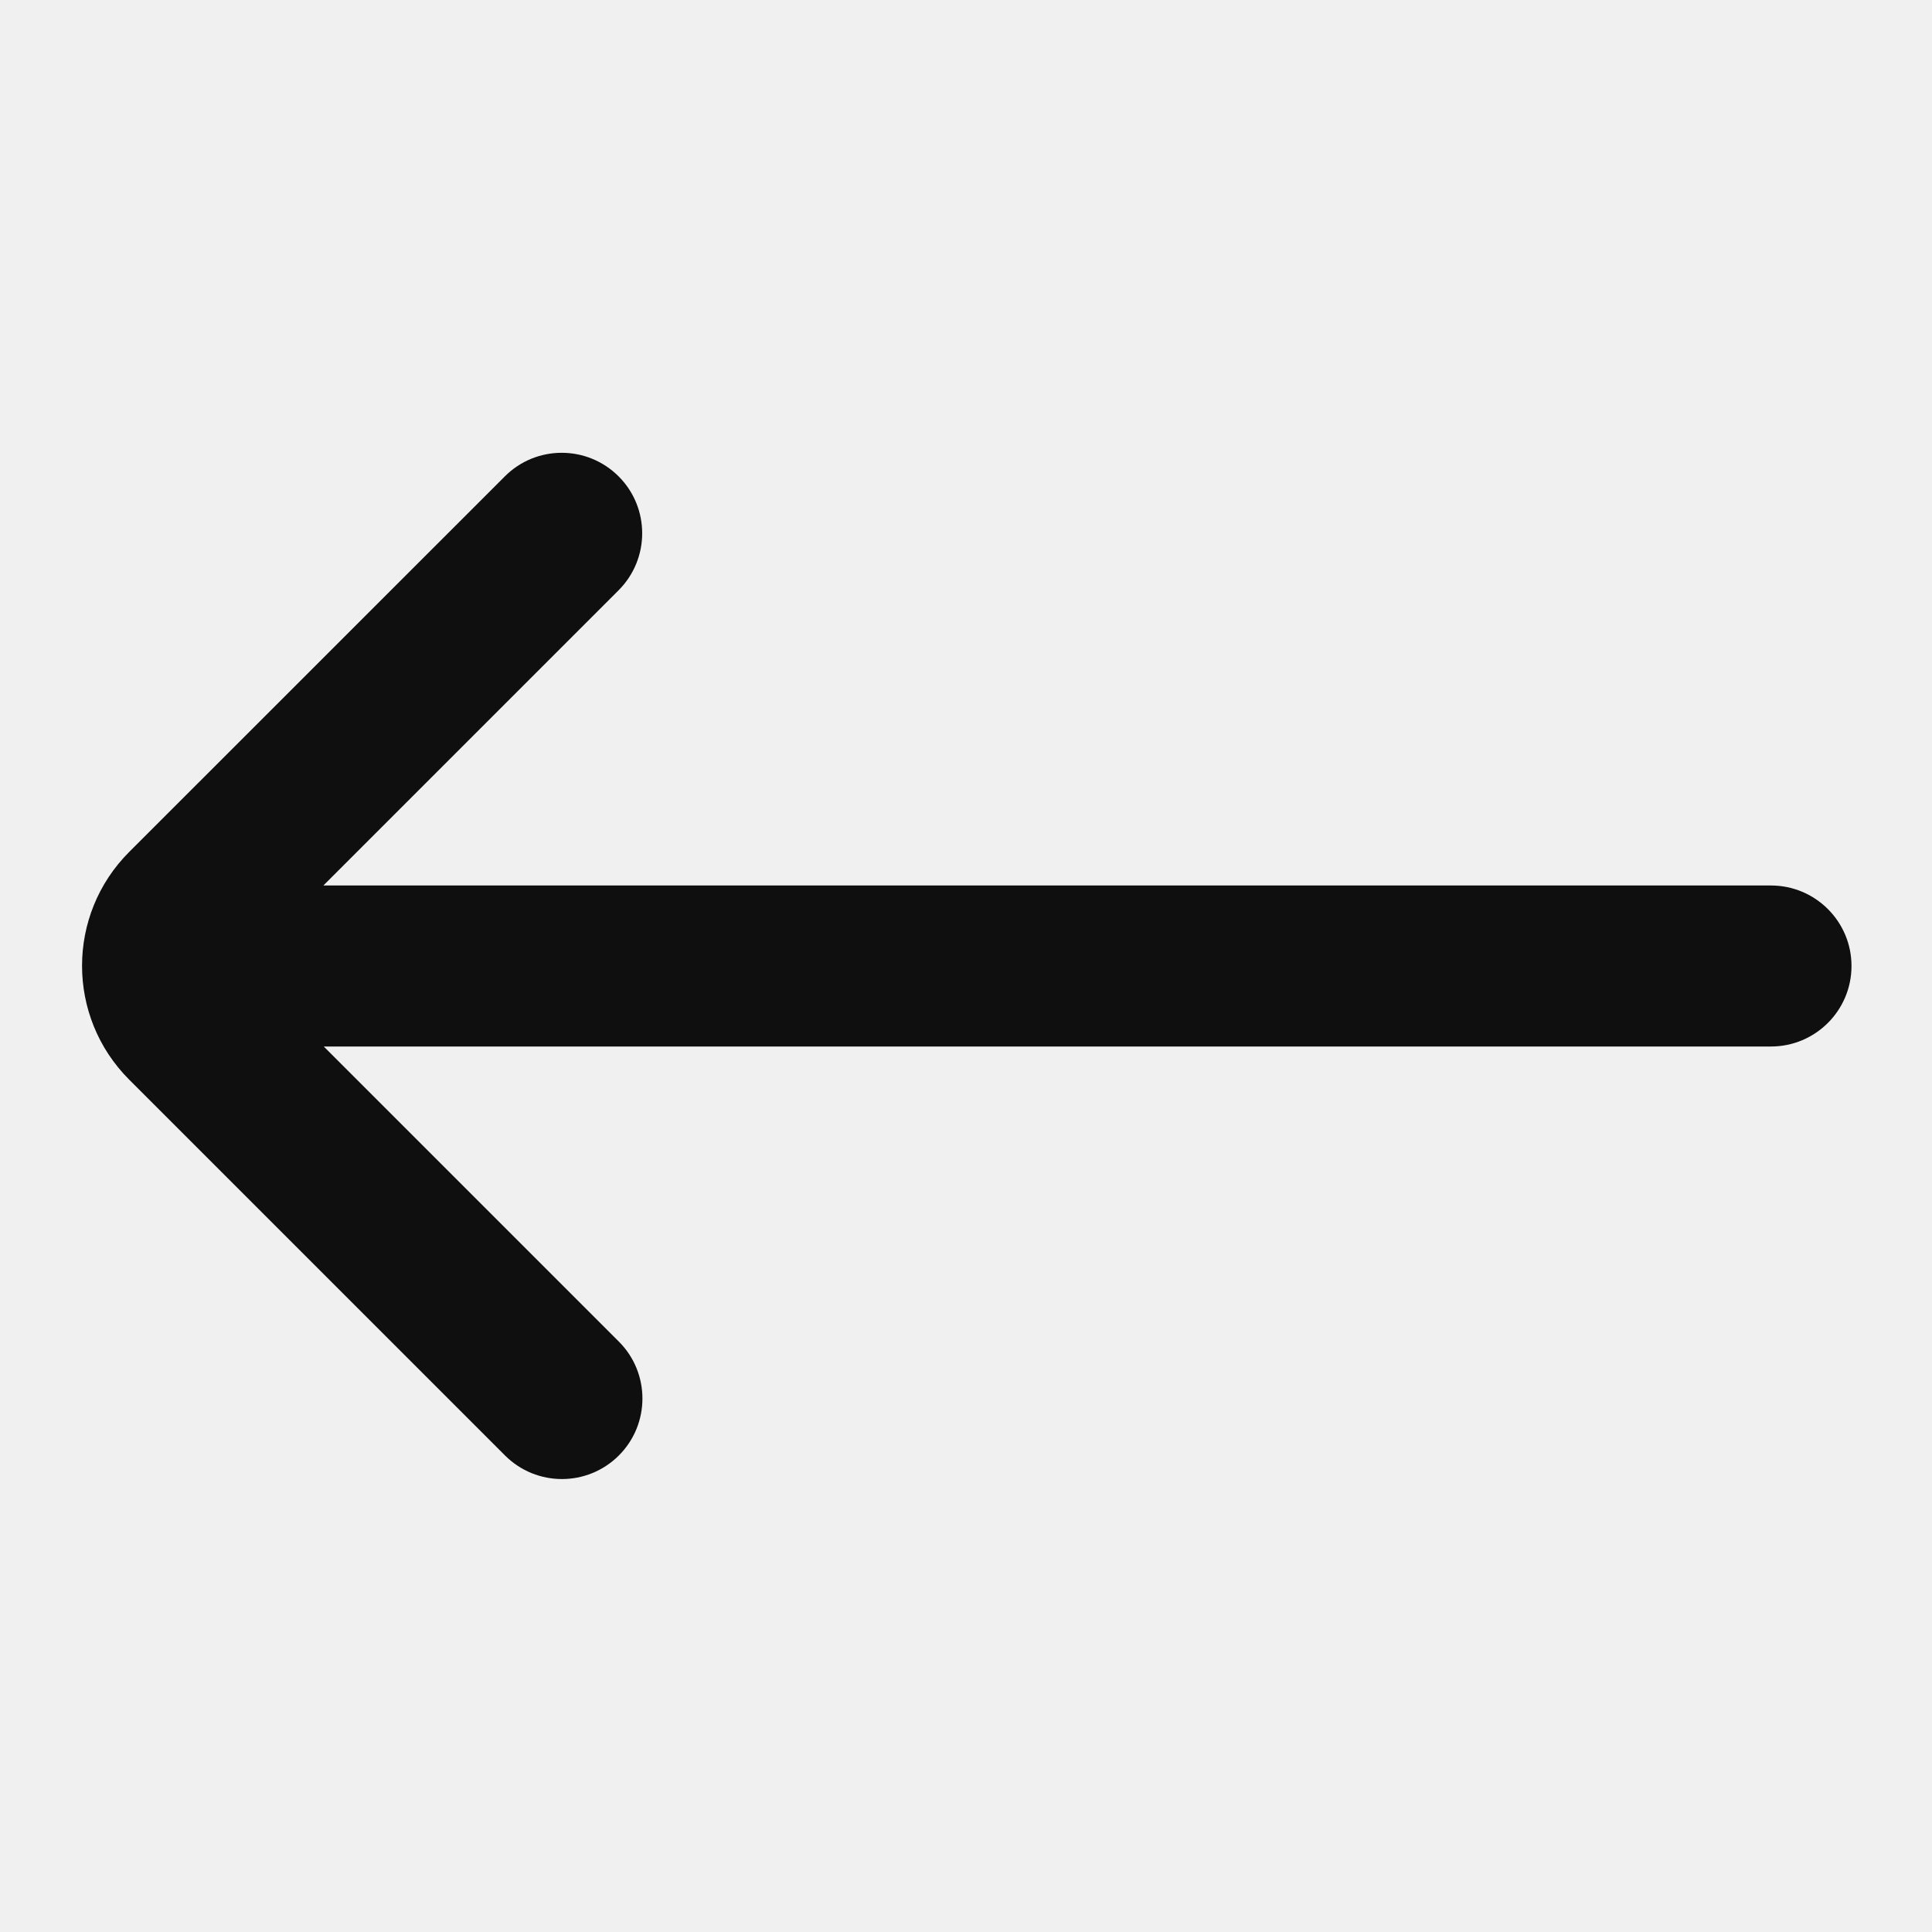
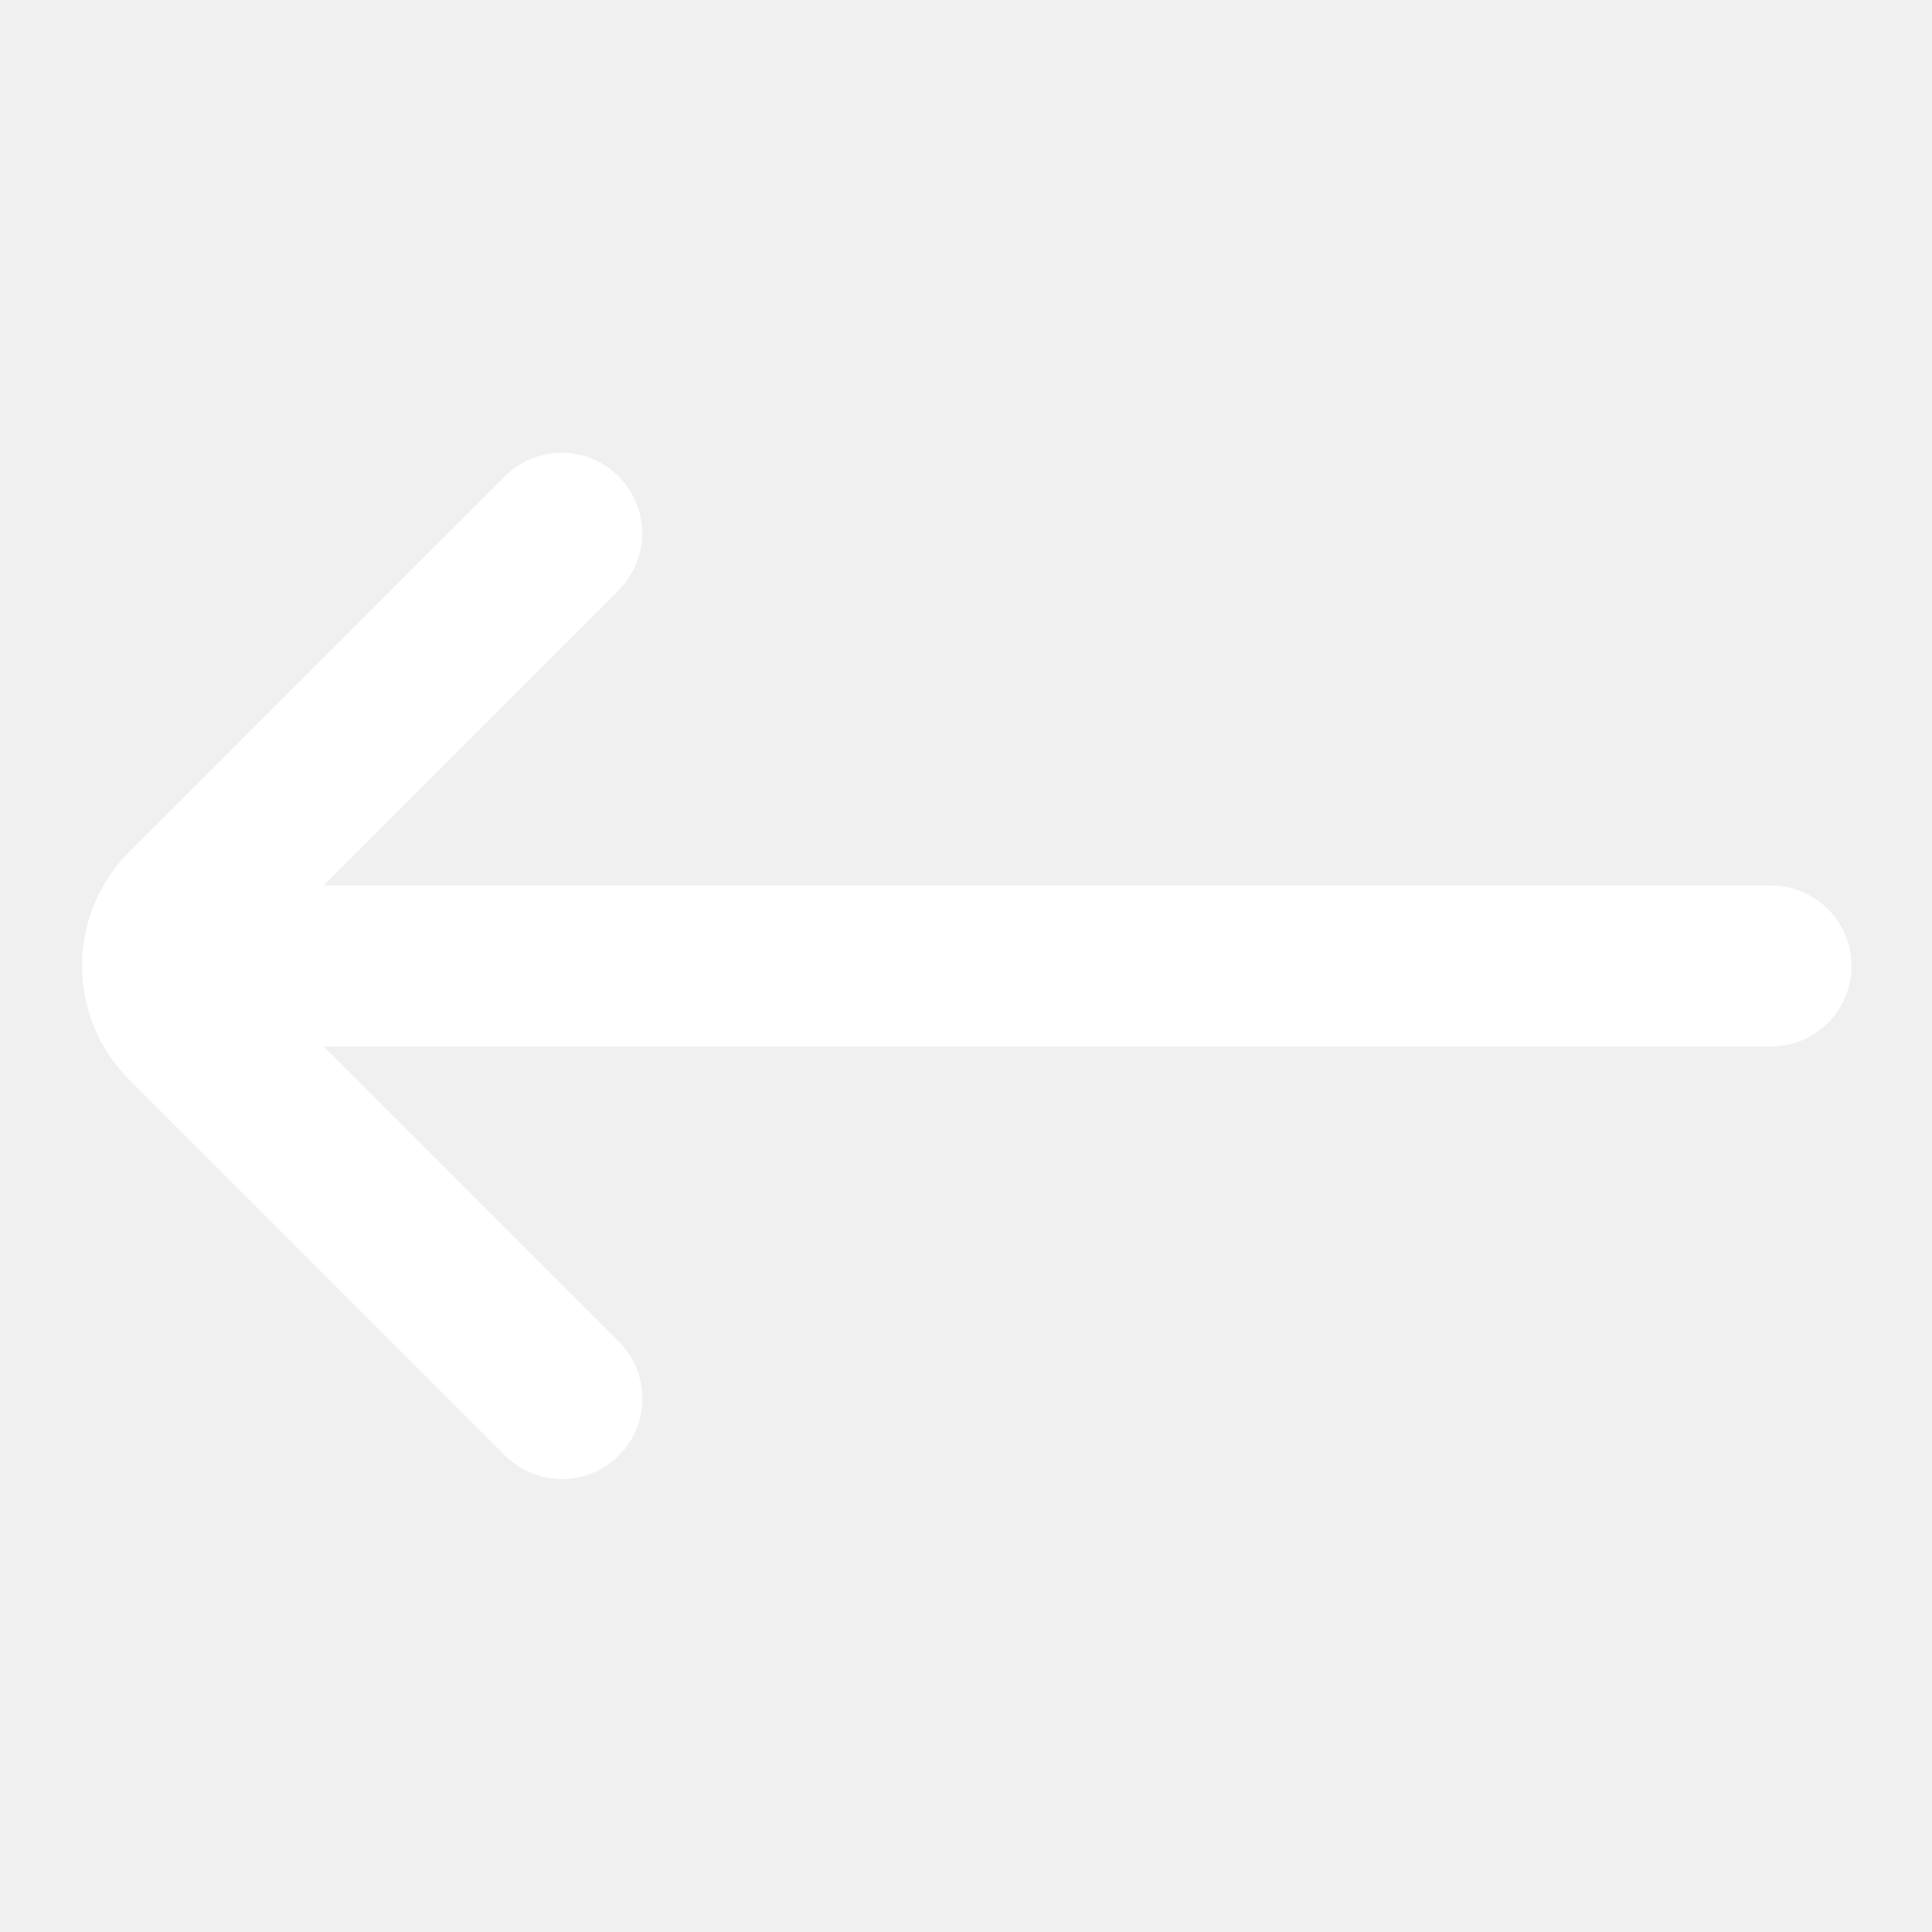
- <svg xmlns="http://www.w3.org/2000/svg" width="800px" height="800px" viewBox="0 0 24 24" fill="none">
-   <path d="M7.685 7.332C8.075 6.941 8.075 6.308 7.685 5.918C7.294 5.527 6.661 5.527 6.271 5.918L1.605 10.583C0.824 11.364 0.824 12.631 1.605 13.412L6.273 18.08C6.664 18.471 7.297 18.471 7.688 18.08C8.078 17.69 8.078 17.056 7.688 16.666L4.022 13L22 13C22.552 13 23 12.552 23 12C23 11.448 22.552 11 22 11L4.017 11L7.685 7.332Z" fill="#0F0F0F" />
+ <svg xmlns="http://www.w3.org/2000/svg" width="800px" height="800px" viewBox="0 0 24 24" fill="#000000">
+   <path d="M7.685 7.332C8.075 6.941 8.075 6.308 7.685 5.918C7.294 5.527 6.661 5.527 6.271 5.918L1.605 10.583C0.824 11.364 0.824 12.631 1.605 13.412L6.273 18.08C6.664 18.471 7.297 18.471 7.688 18.08C8.078 17.69 8.078 17.056 7.688 16.666L4.022 13L22 13C22.552 13 23 12.552 23 12C23 11.448 22.552 11 22 11L4.017 11L7.685 7.332Z" fill="#ffffff" />
</svg>
